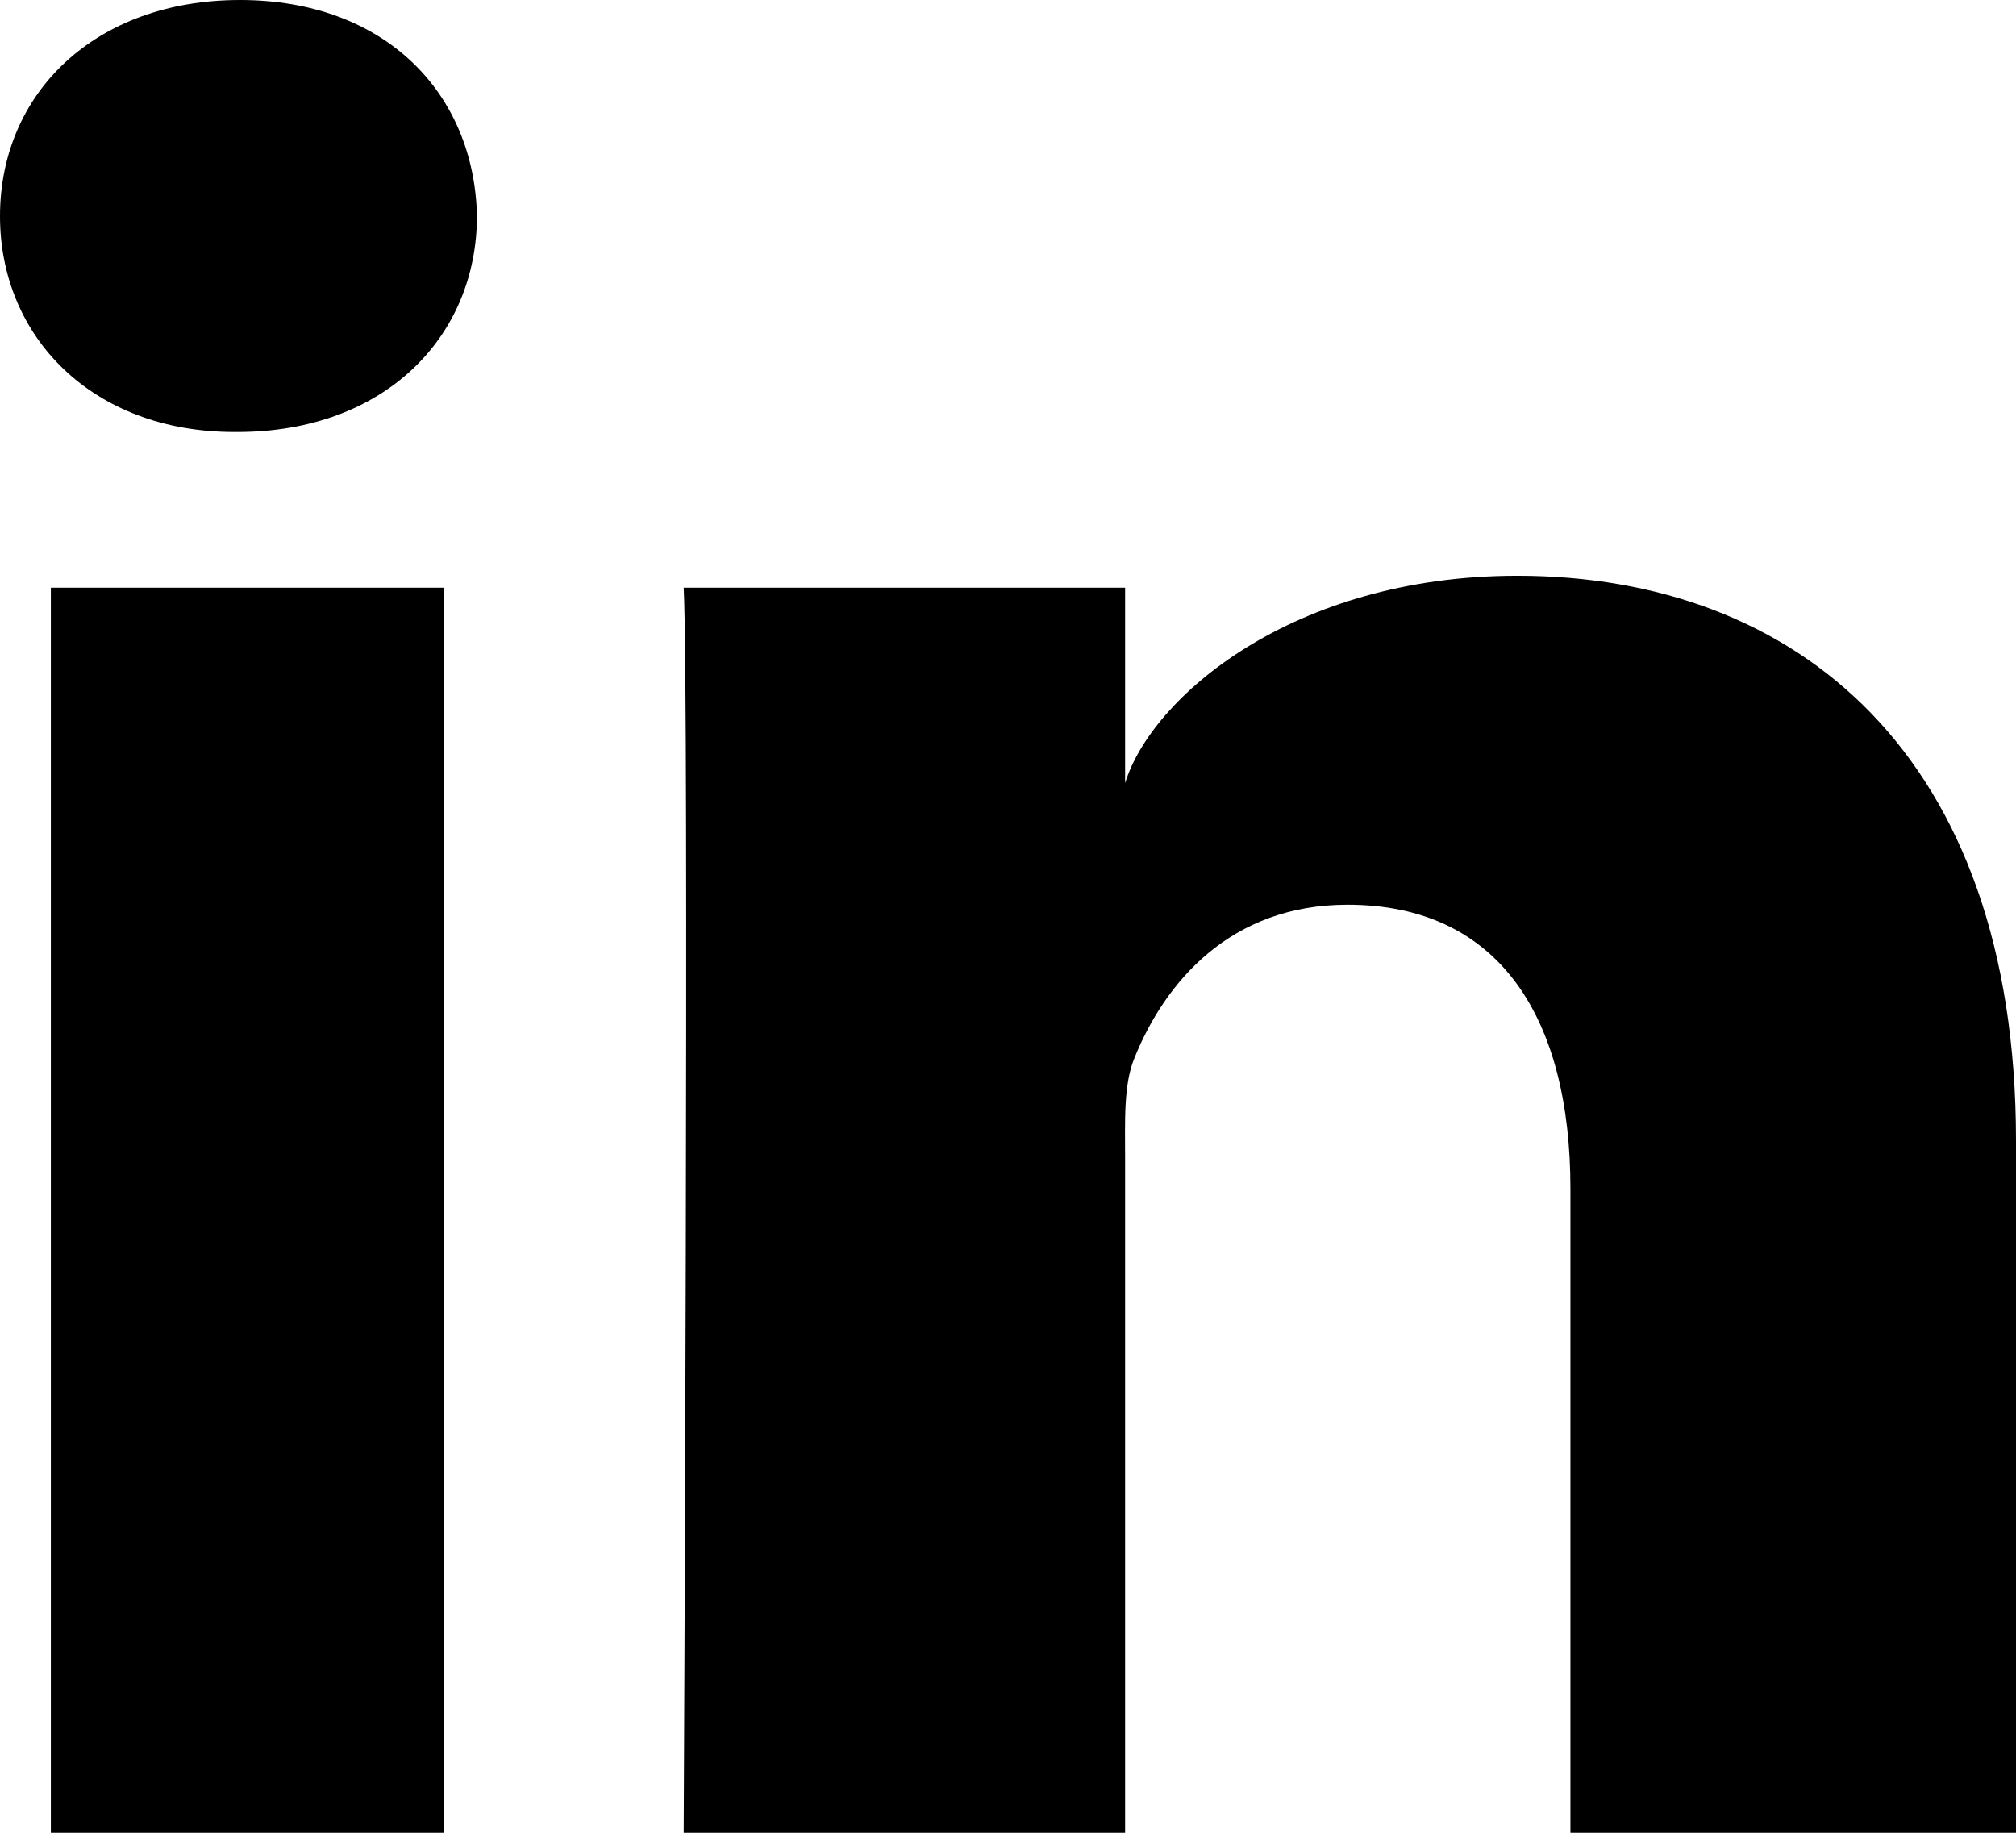
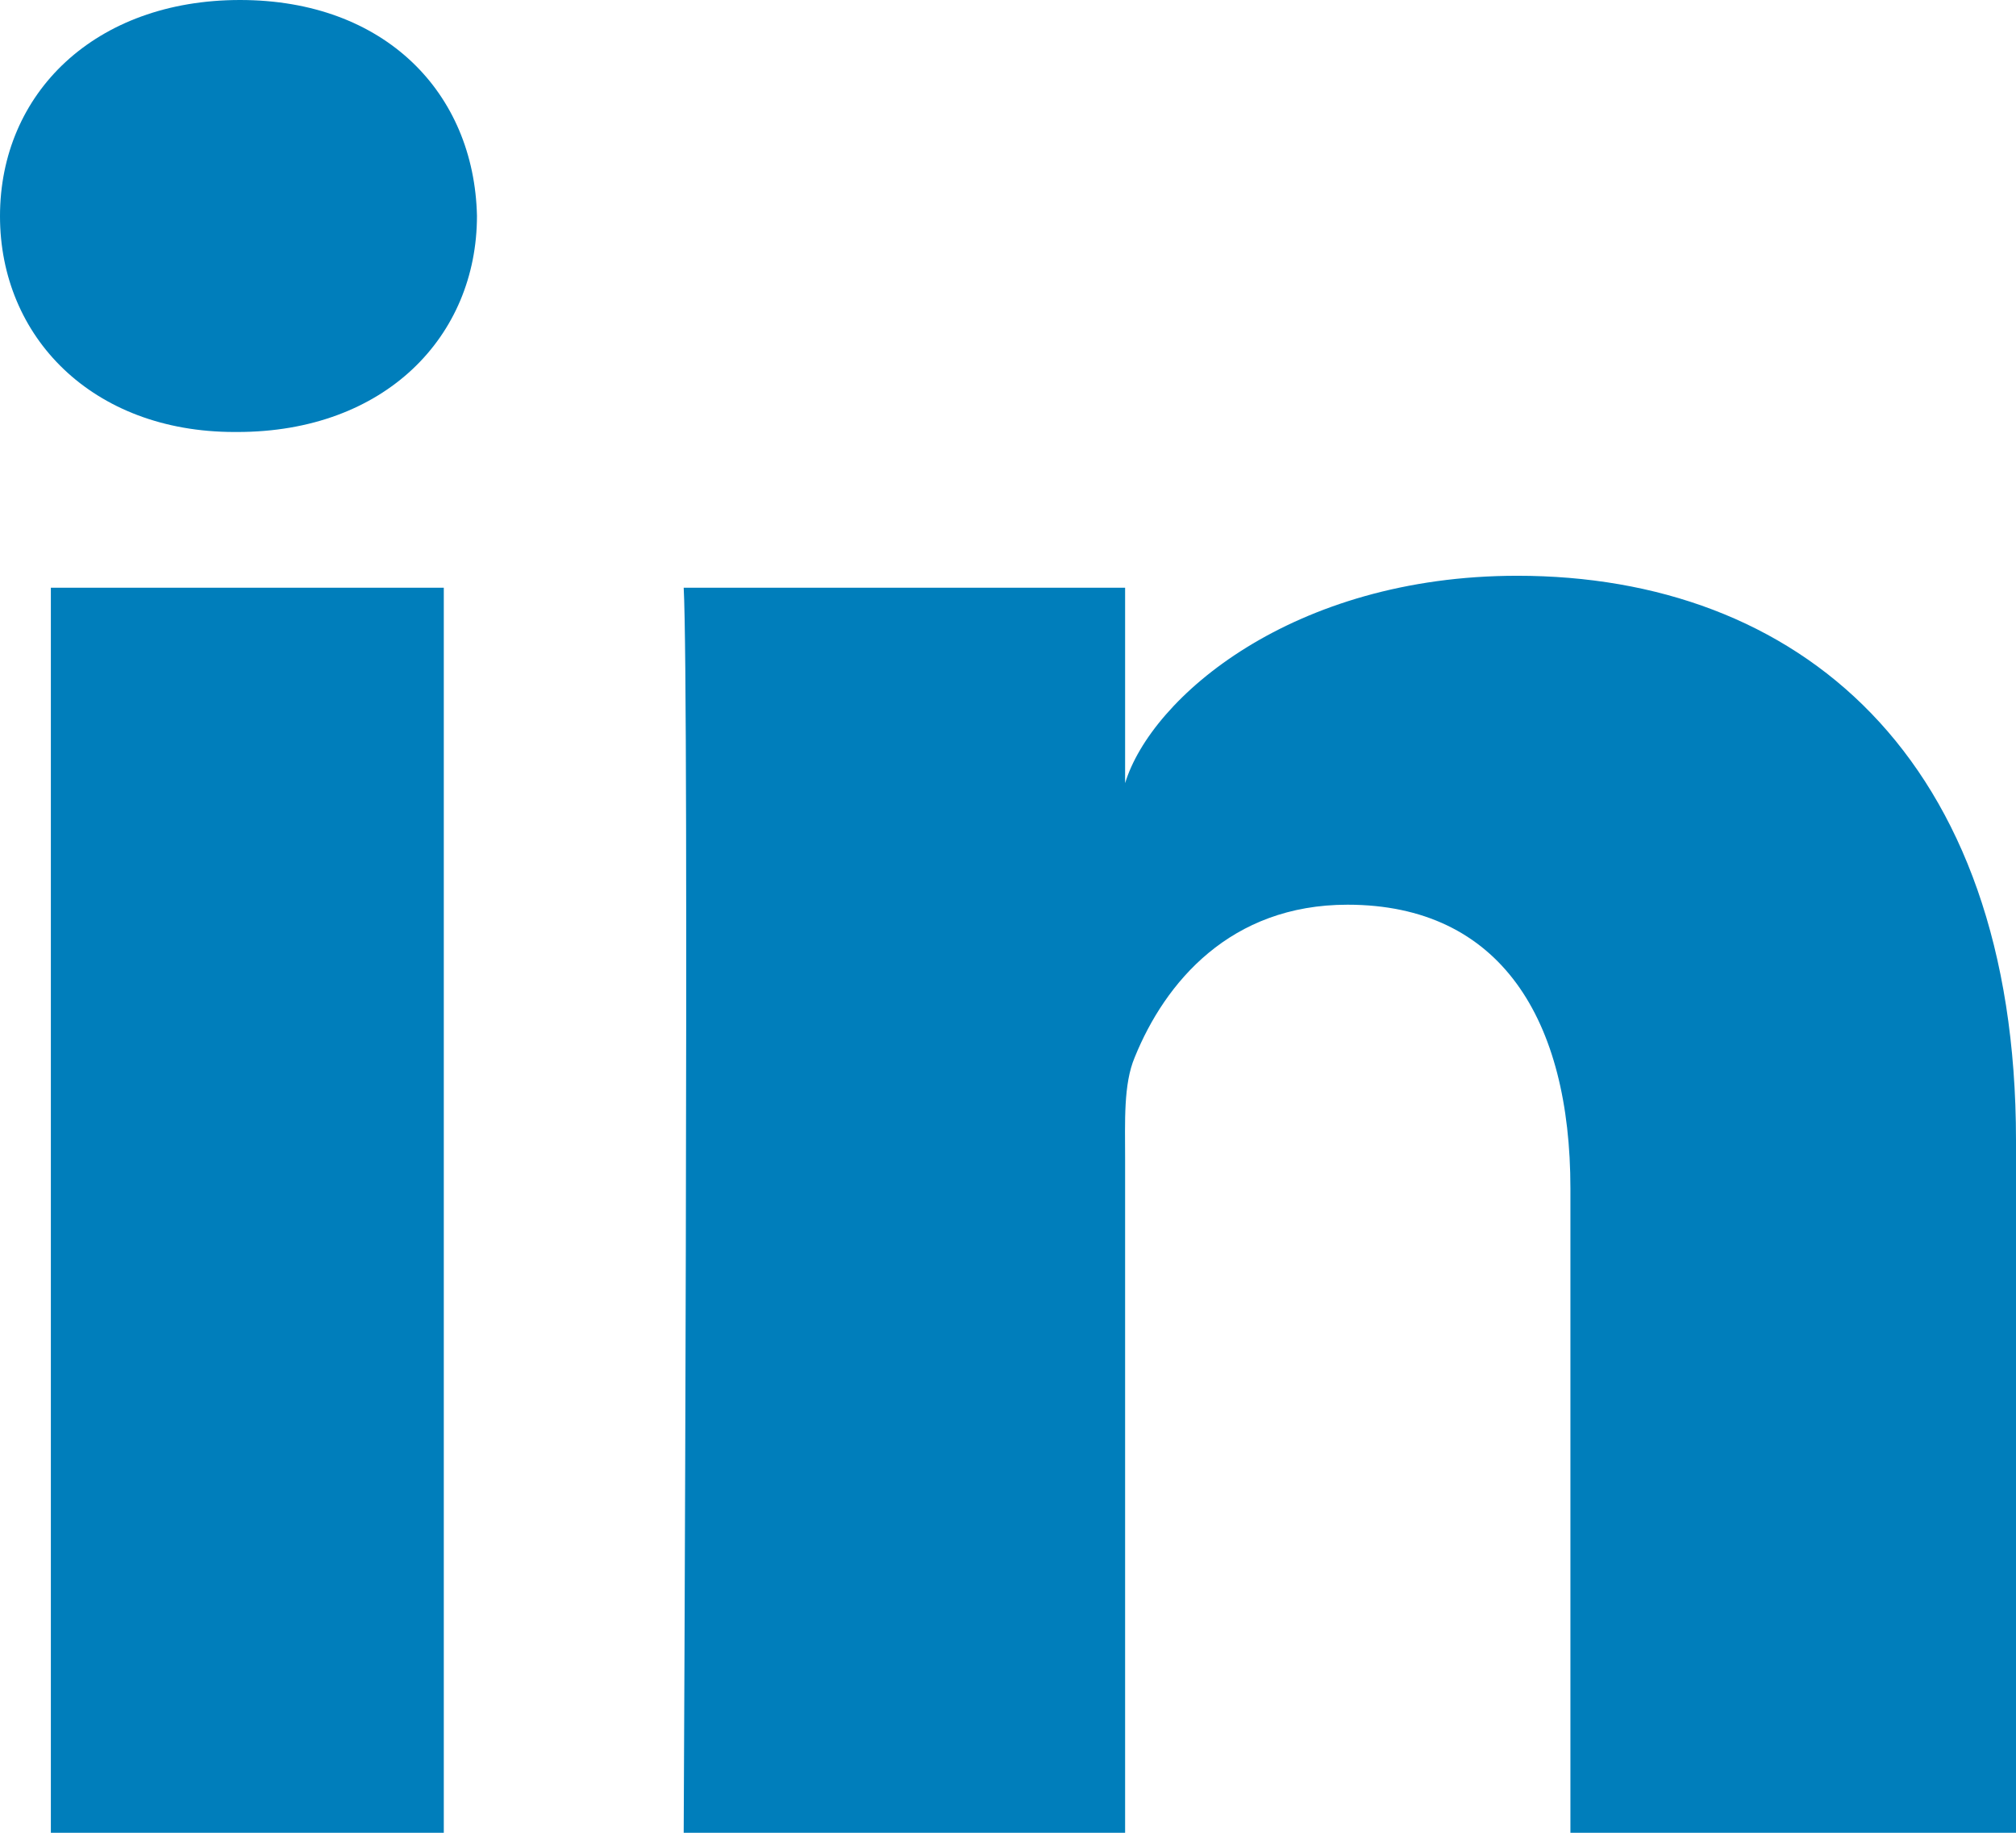
<svg xmlns="http://www.w3.org/2000/svg" viewBox="0 0 44 40">
-   <path fill="currentColor" fill-rule="evenodd" d="M44 40h-9.725V25.938c0-3.68-1.52-6.193-4.866-6.193-2.558 0-3.981 1.696-4.643 3.33-.249.586-.21 1.403-.21 2.22V40h-9.634s.124-24.909 0-27.173h9.634v4.265c.57-1.865 3.648-4.526 8.56-4.526C39.211 12.566 44 16.474 44 24.891V40zM5.18 9.428h-.063C2.013 9.428 0 7.351 0 4.718 0 2.034 2.072 0 5.239 0c3.164 0 5.11 2.029 5.171 4.71 0 2.633-2.007 4.718-5.23 4.718zm-4.07 3.399h8.576V40H1.11V12.827z" />
+   <path fill="#007EBB" fill-rule="evenodd" d="M44 40h-9.725V25.938c0-3.68-1.52-6.193-4.866-6.193-2.558 0-3.981 1.696-4.643 3.33-.249.586-.21 1.403-.21 2.22V40h-9.634s.124-24.909 0-27.173h9.634v4.265c.57-1.865 3.648-4.526 8.56-4.526C39.211 12.566 44 16.474 44 24.891V40zM5.18 9.428h-.063C2.013 9.428 0 7.351 0 4.718 0 2.034 2.072 0 5.239 0c3.164 0 5.11 2.029 5.171 4.71 0 2.633-2.007 4.718-5.23 4.718zm-4.07 3.399h8.576V40H1.11V12.827z" />
</svg>
